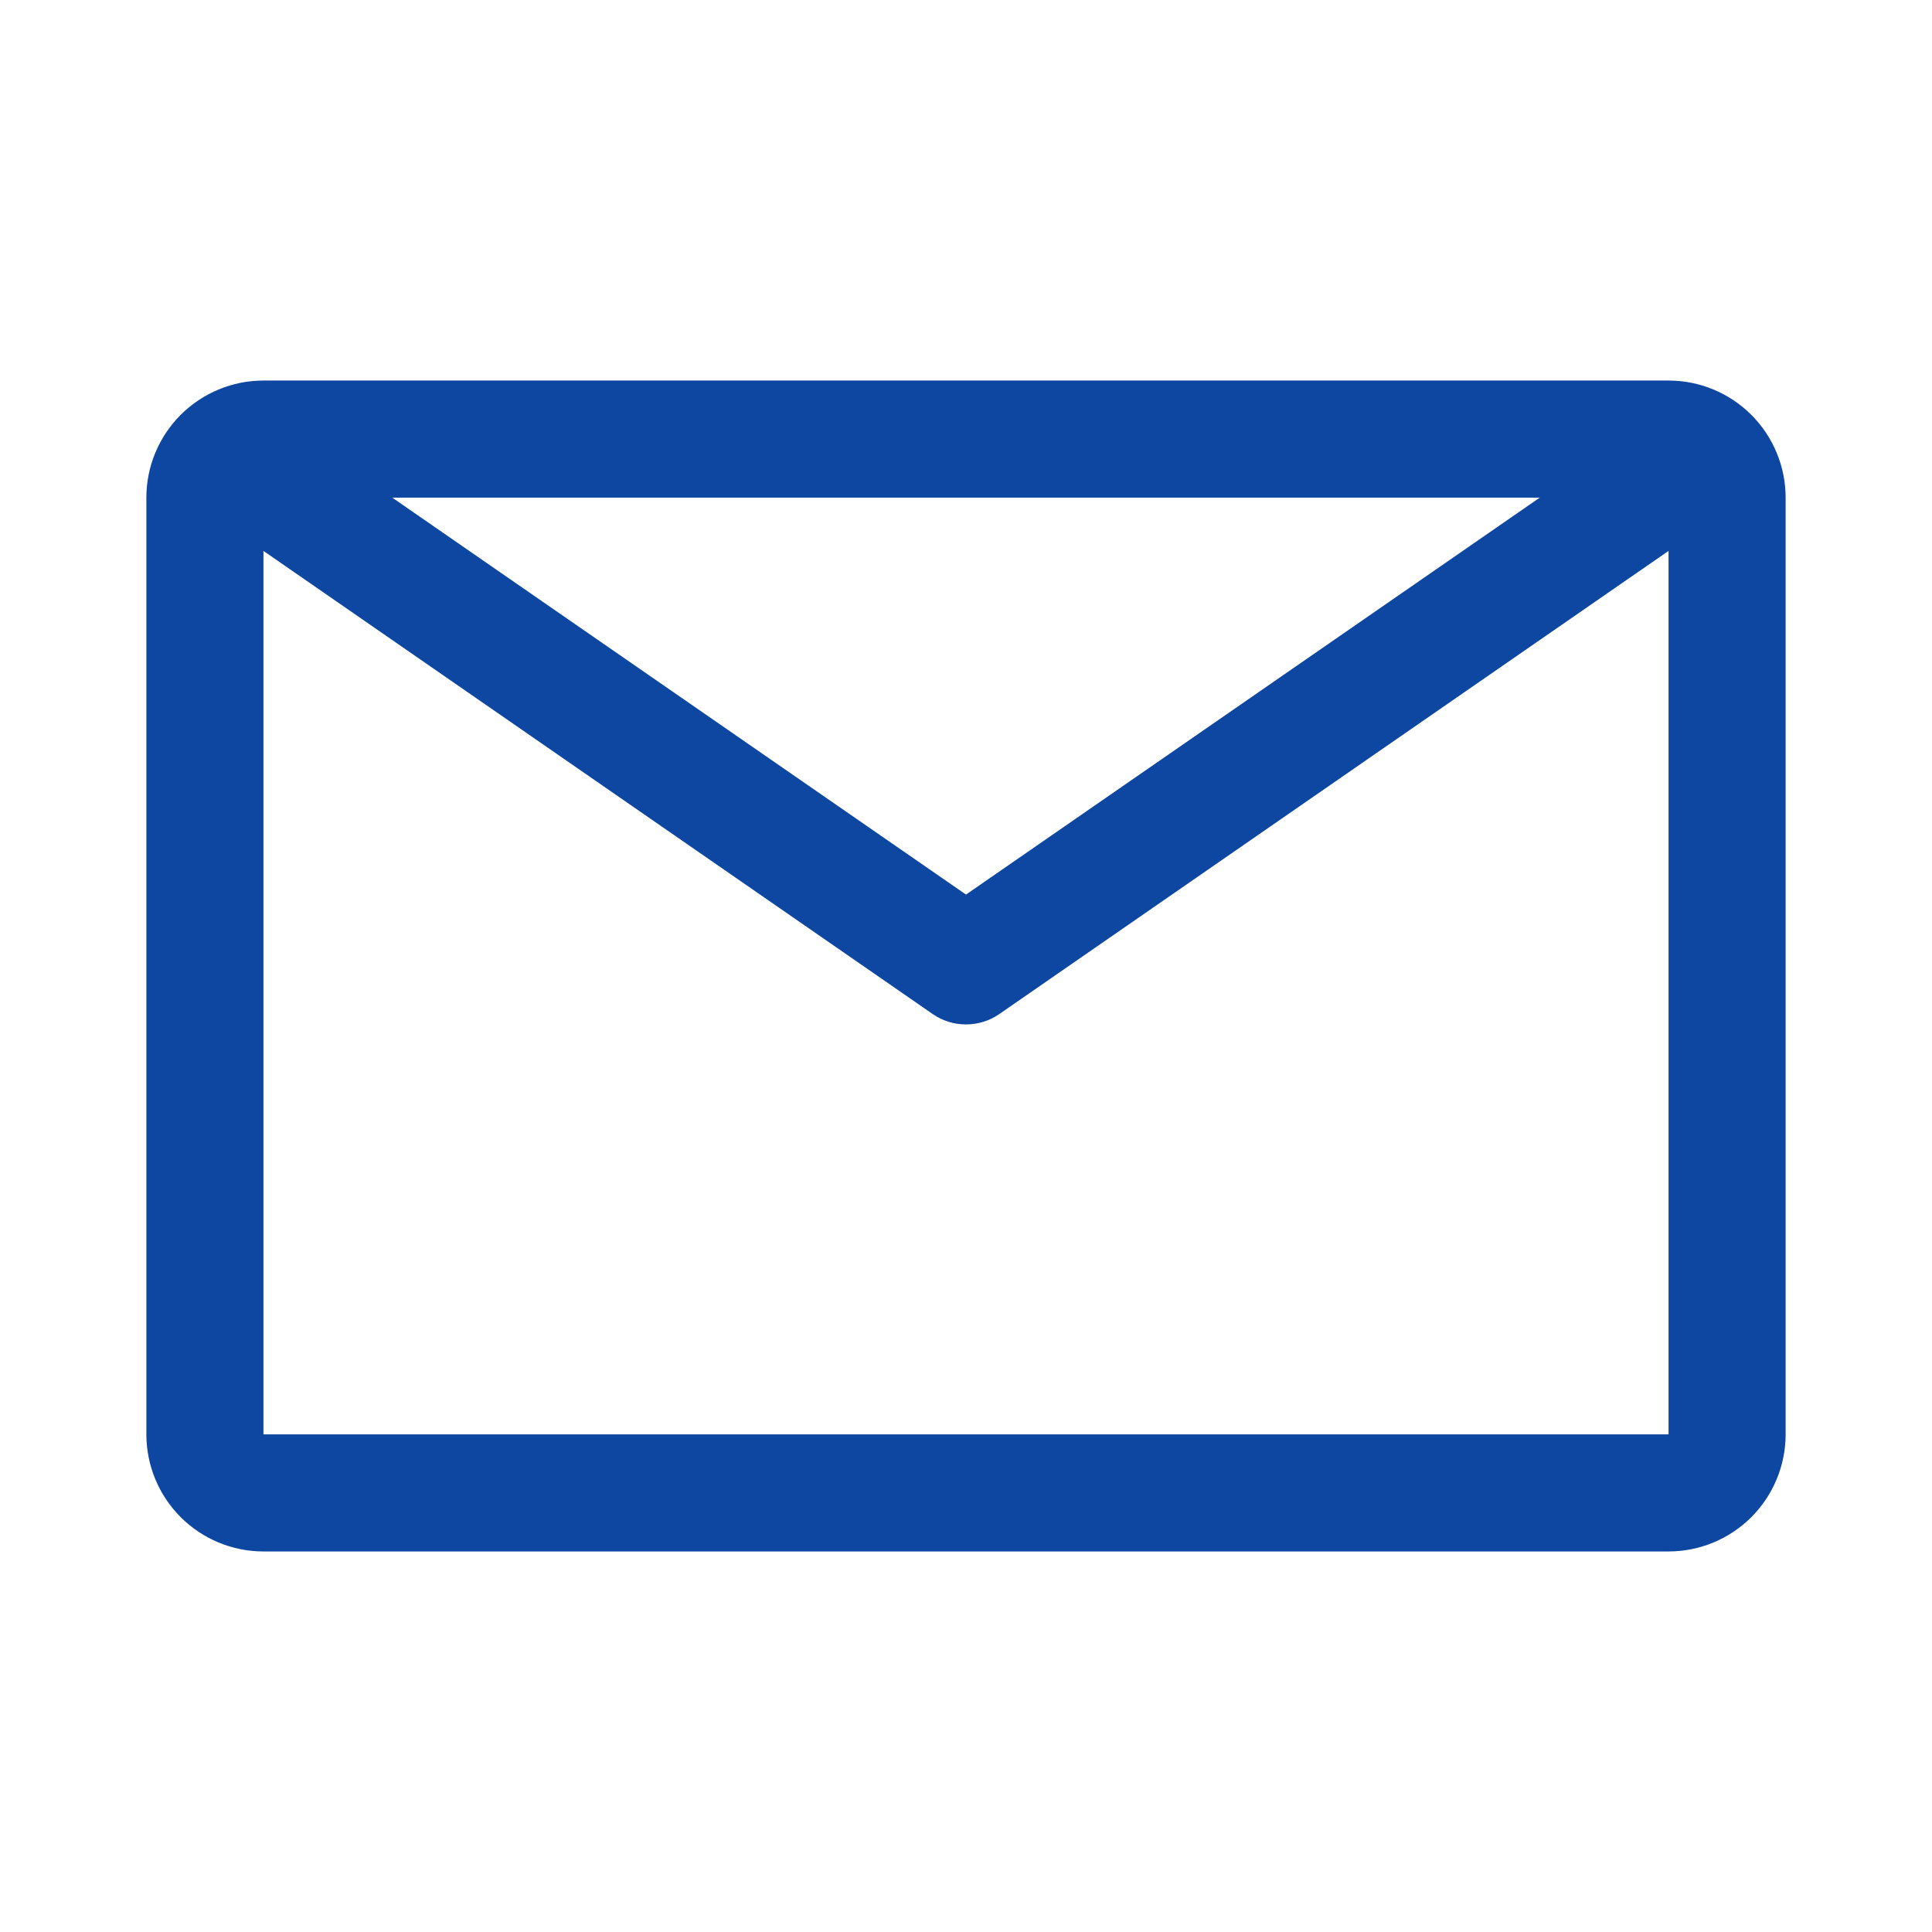
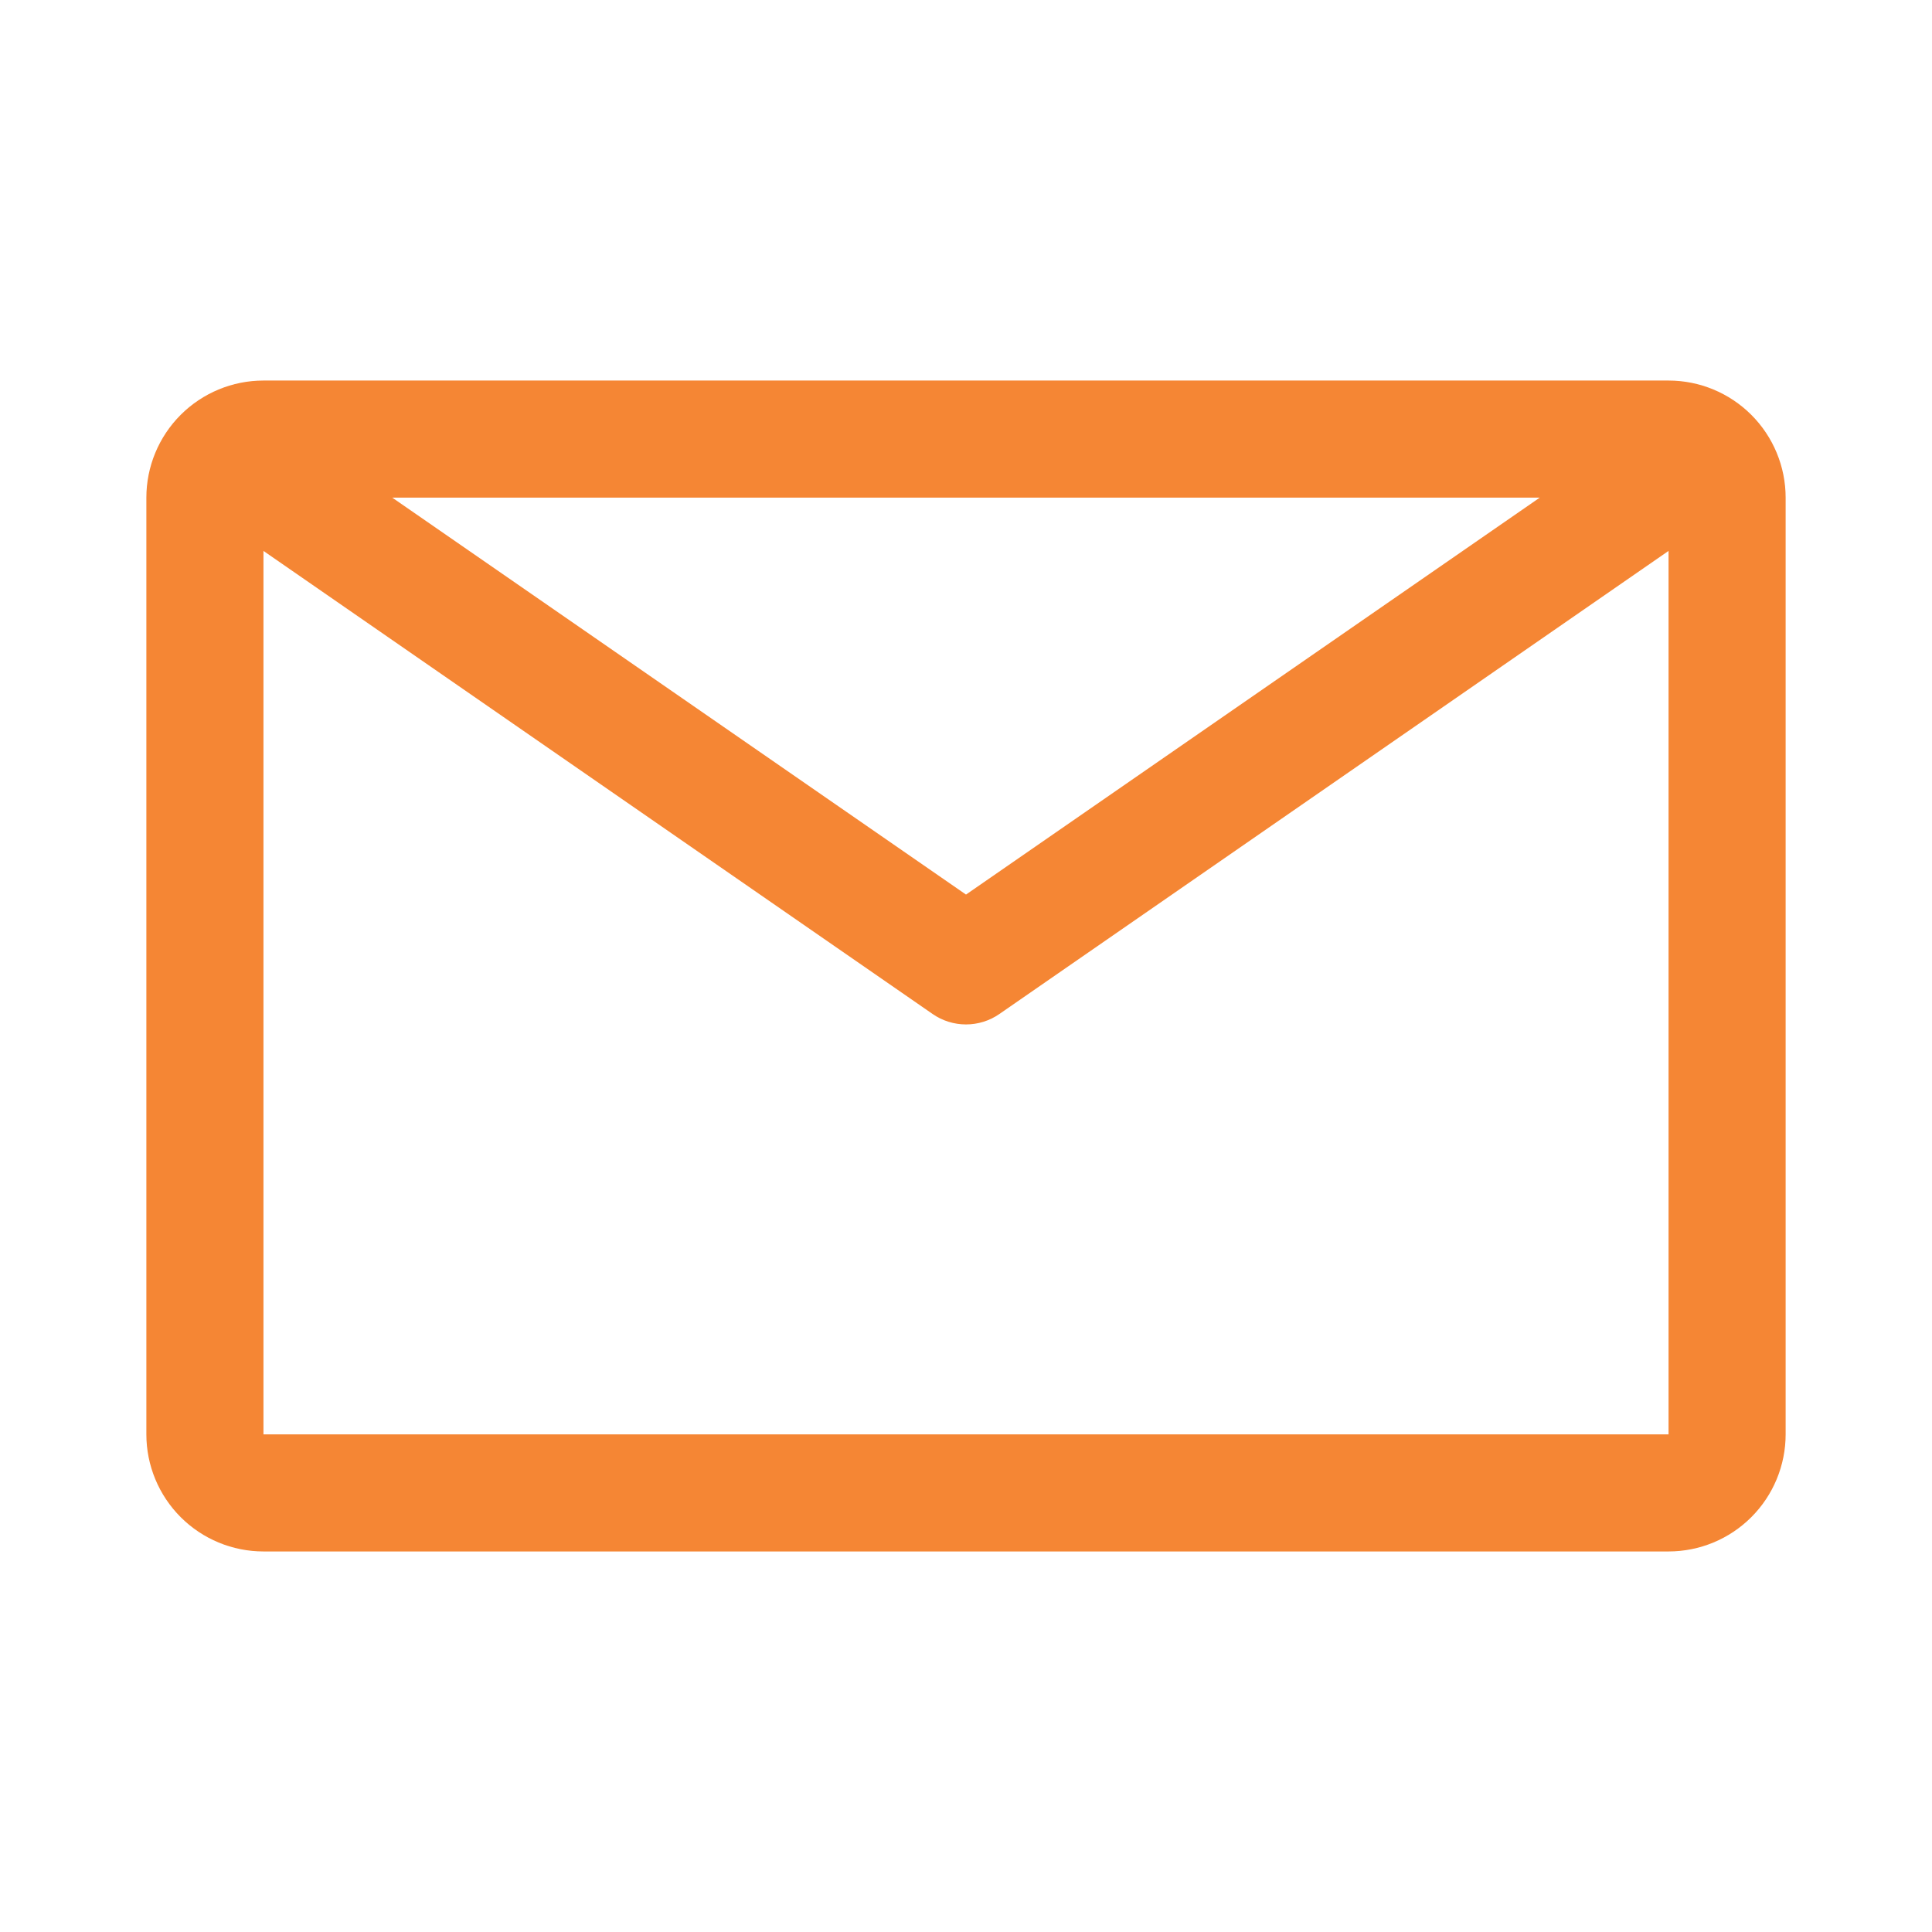
<svg xmlns="http://www.w3.org/2000/svg" width="33" height="33" viewBox="0 0 33 33" fill="none">
-   <path d="M28.5 6.5H4.5C3.97 6.5 3.461 6.711 3.086 7.086C2.711 7.461 2.5 7.97 2.5 8.5V24.5C2.5 25.03 2.711 25.539 3.086 25.914C3.461 26.289 3.97 26.5 4.5 26.5H28.5C29.03 26.5 29.539 26.289 29.914 25.914C30.289 25.539 30.5 25.03 30.5 24.5V8.5C30.5 7.97 30.289 7.461 29.914 7.086C29.539 6.711 29.03 6.5 28.5 6.5ZM26.3 8.5L16.5 15.28L6.7 8.5H26.3ZM4.5 24.5V9.41L15.93 17.32C16.097 17.436 16.296 17.498 16.5 17.498C16.704 17.498 16.903 17.436 17.07 17.32L28.5 9.41V24.5H4.5Z" fill="#0E47A1" />
+   <path d="M28.5 6.5H4.5C3.97 6.5 3.461 6.711 3.086 7.086C2.711 7.461 2.5 7.97 2.5 8.5V24.5C2.5 25.03 2.711 25.539 3.086 25.914C3.461 26.289 3.97 26.5 4.5 26.5H28.5C29.03 26.5 29.539 26.289 29.914 25.914C30.289 25.539 30.5 25.03 30.5 24.5V8.5C30.5 7.97 30.289 7.461 29.914 7.086C29.539 6.711 29.03 6.5 28.5 6.5ZM26.3 8.5L16.5 15.28L6.7 8.5H26.3ZM4.5 24.5V9.41L15.93 17.32C16.097 17.436 16.296 17.498 16.5 17.498C16.704 17.498 16.903 17.436 17.07 17.32L28.5 9.41V24.5H4.5Z" fill="#F58634" />
</svg>
